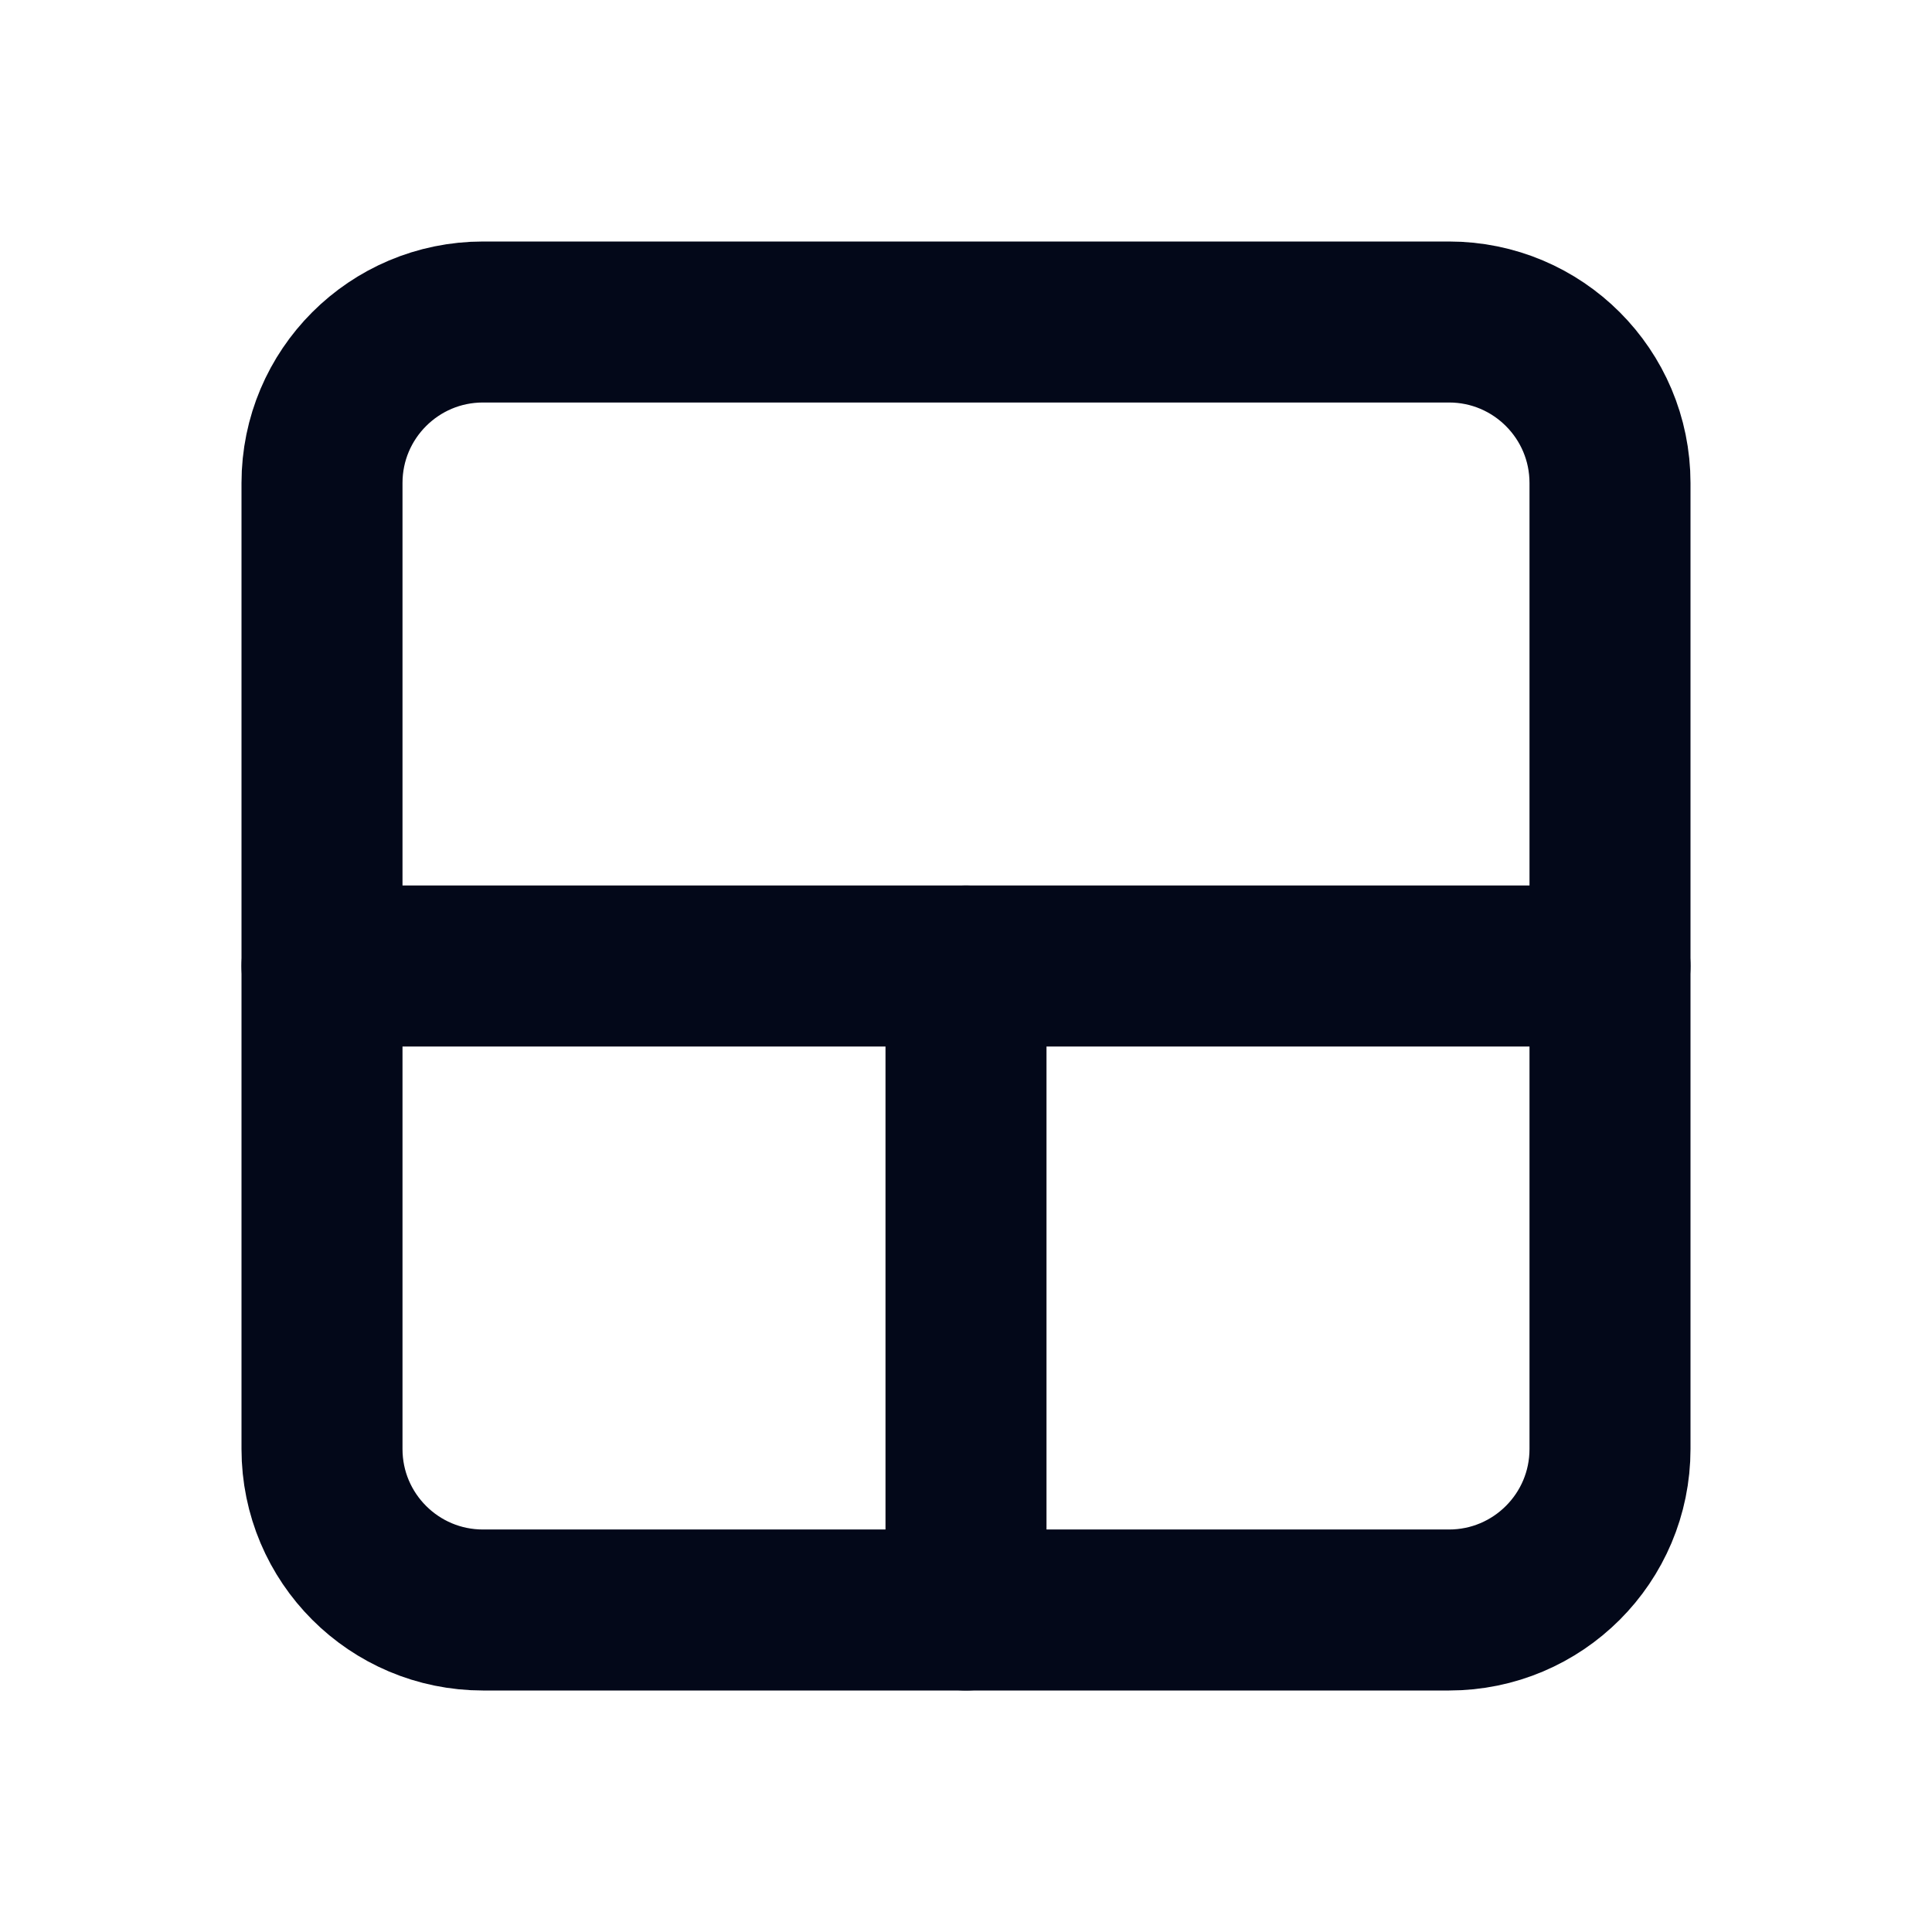
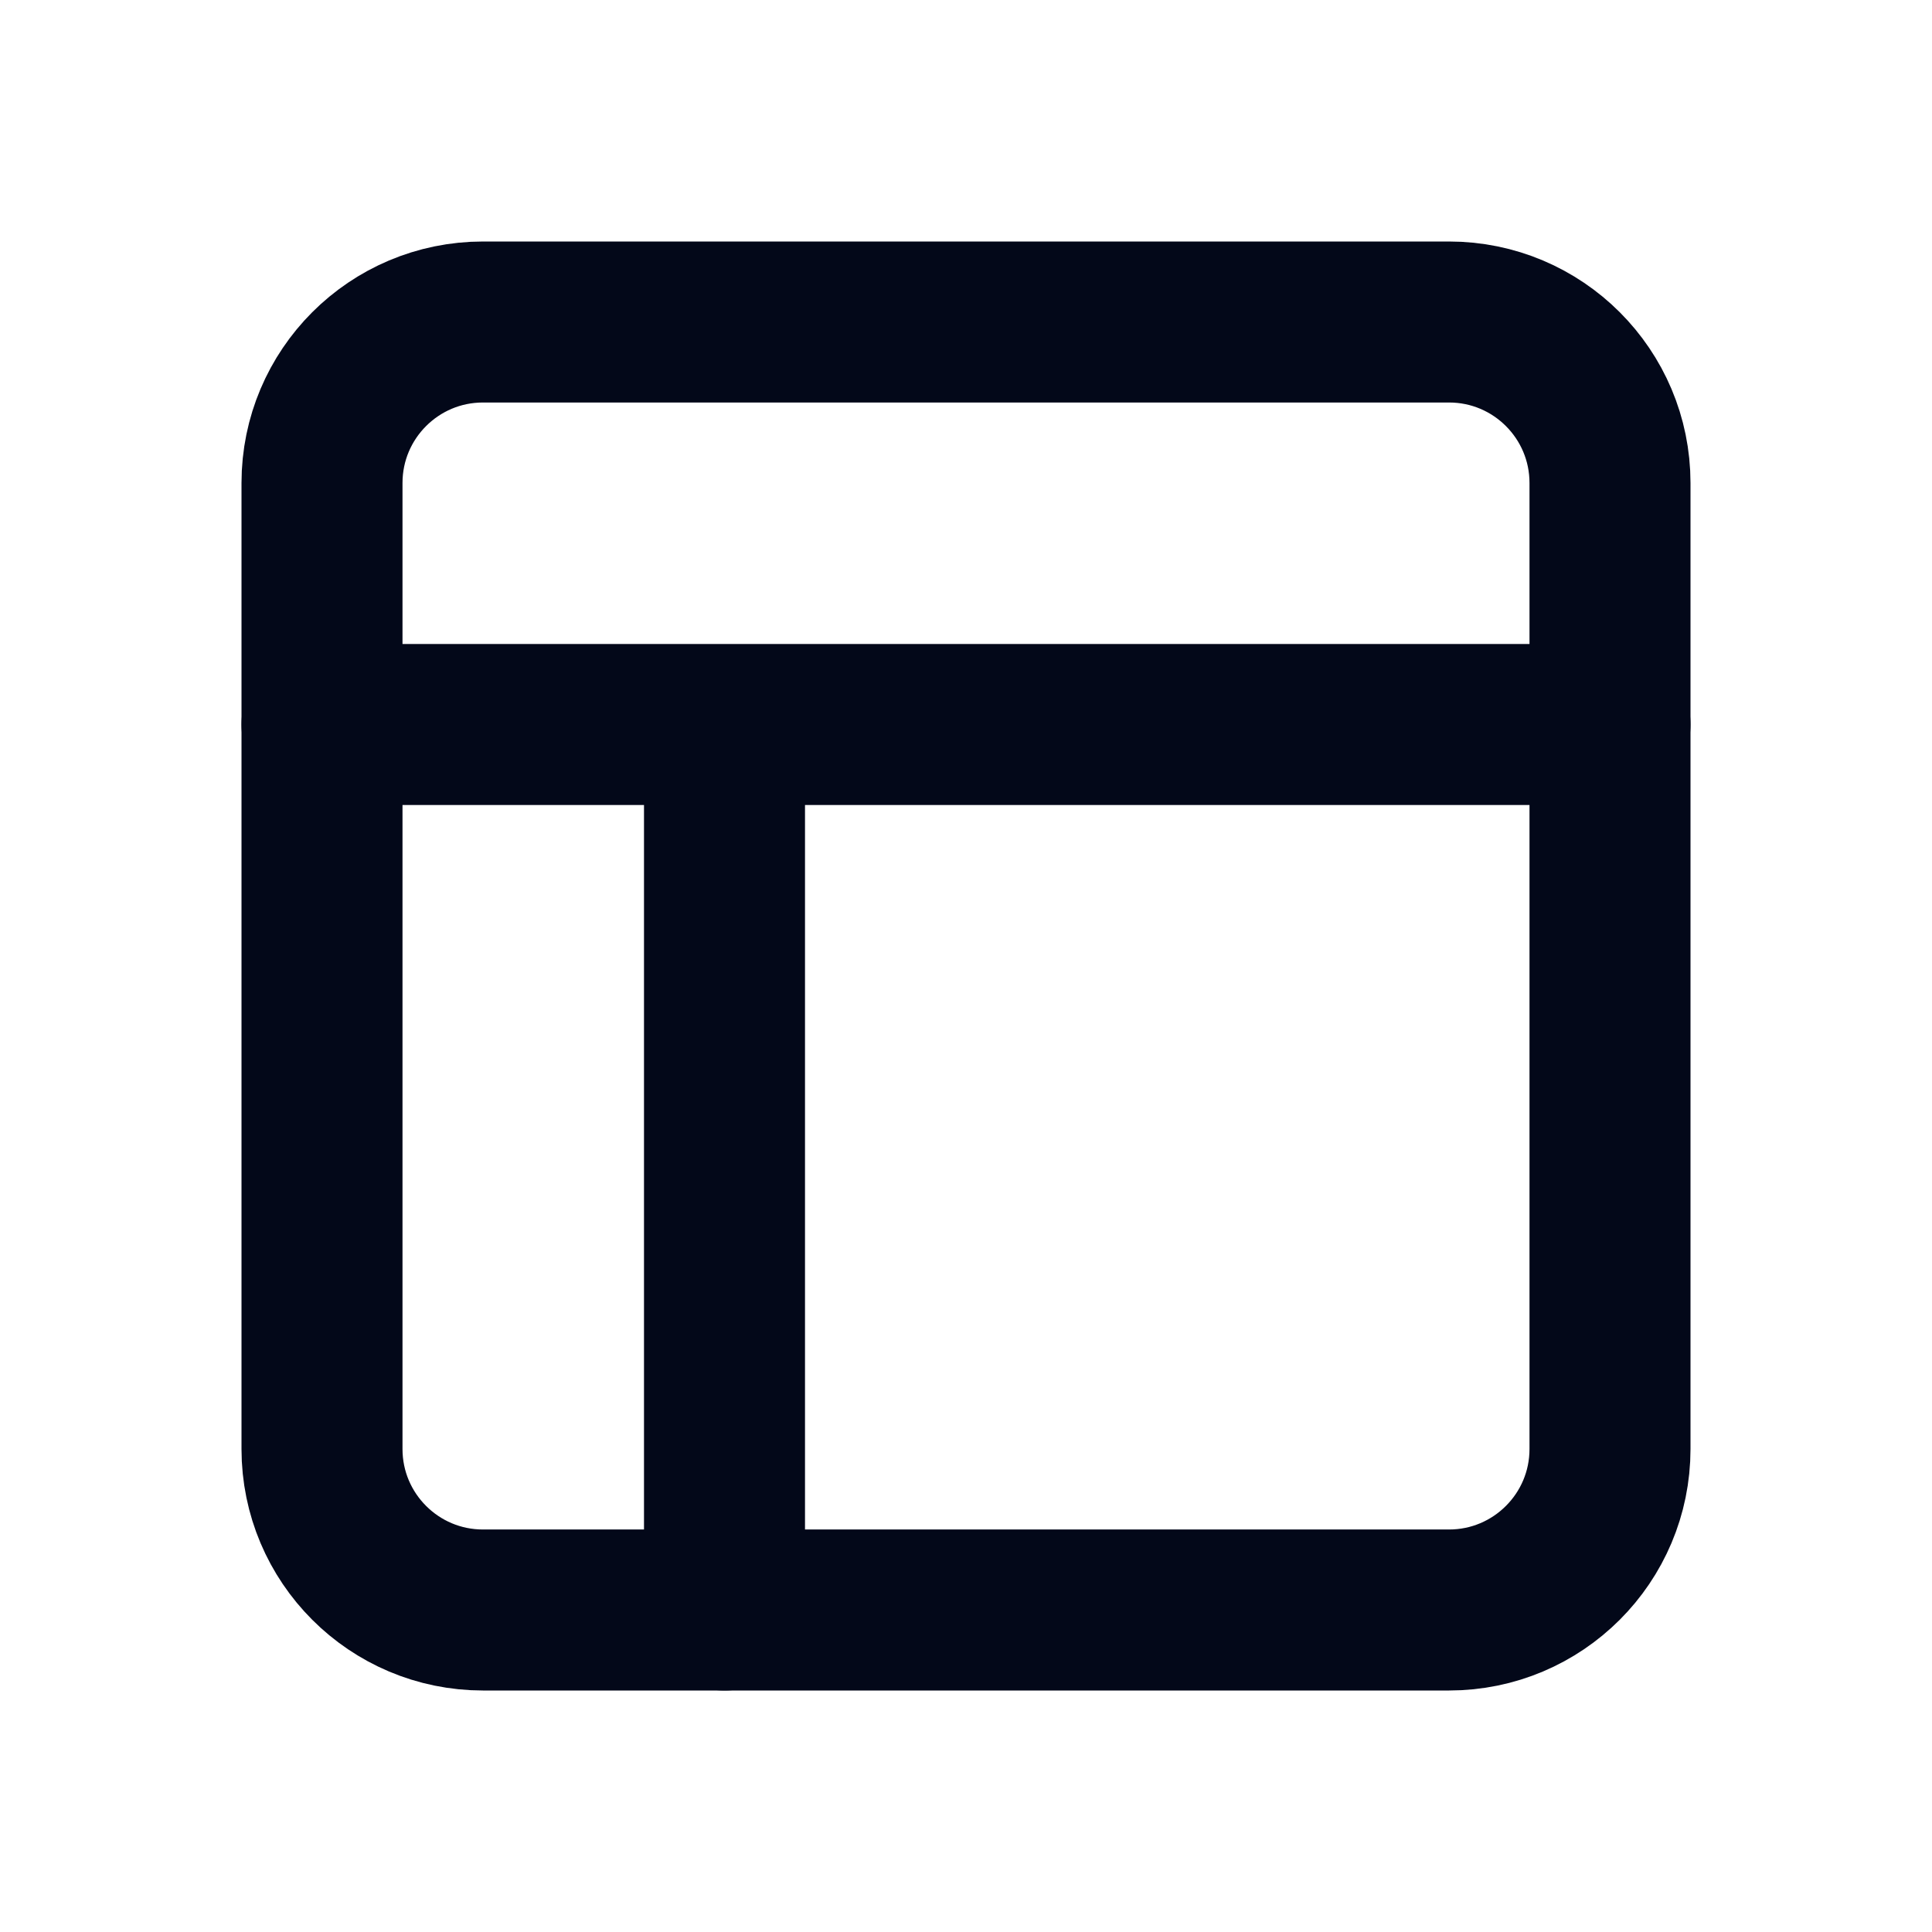
<svg xmlns="http://www.w3.org/2000/svg" width="24px" height="24px" viewBox="0 0 24 24" version="1.1">
  <g id="Dashboard" stroke="none" stroke-width="1" fill="none" fill-rule="evenodd">
    <rect id="Container" x="0" y="0" width="24" height="24" />
    <rect id="shape-1" stroke="#030819" stroke-width="2" stroke-linecap="round" x="4" y="4" width="16" height="16" rx="2" />
-     <line x1="4" y1="12" x2="20" y2="12" id="shape-2" stroke="#030819" stroke-width="2" stroke-linecap="round" />
-     <line x1="12" y1="12" x2="12" y2="20" id="shape-3" stroke="#030819" stroke-width="2" stroke-linecap="round" />
+     <line x1="4" y1="9" x2="20" y2="9" id="shape-2" stroke="#030819" stroke-width="2" stroke-linecap="round" />
+     <line x1="9" y1="10" x2="9" y2="20" id="shape-3" stroke="#030819" stroke-width="2" stroke-linecap="round" />
  </g>
</svg>
